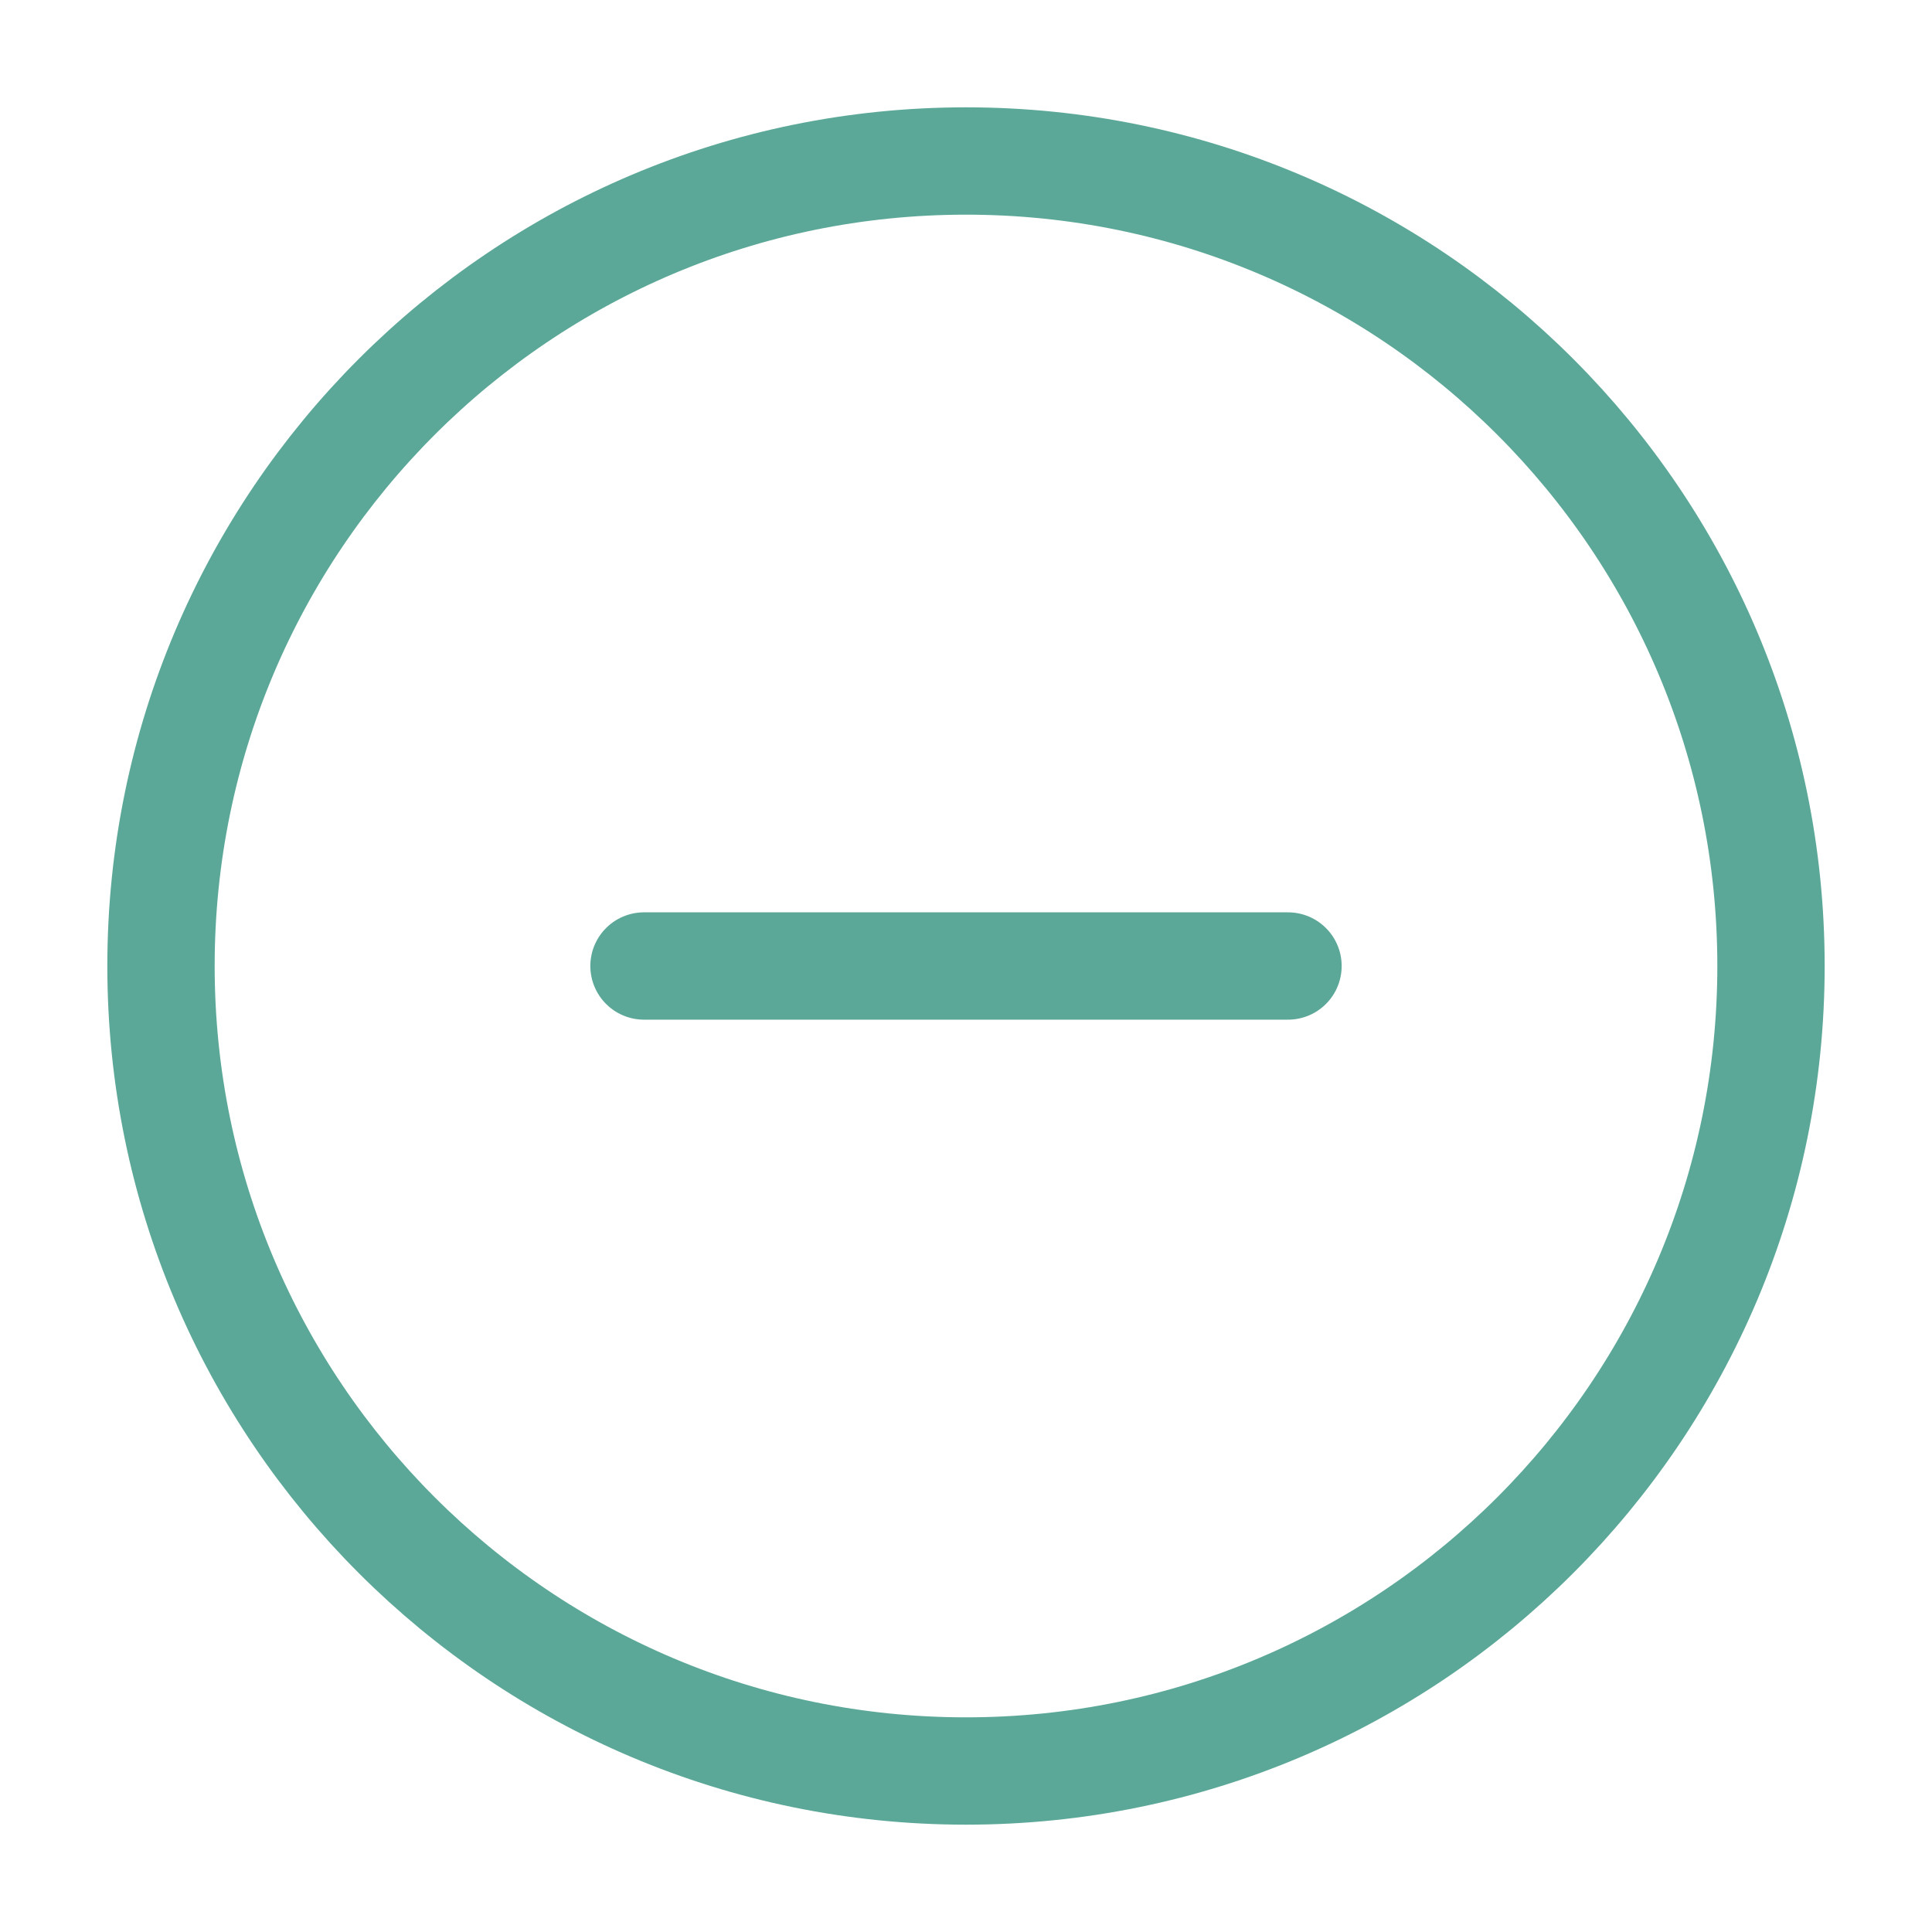
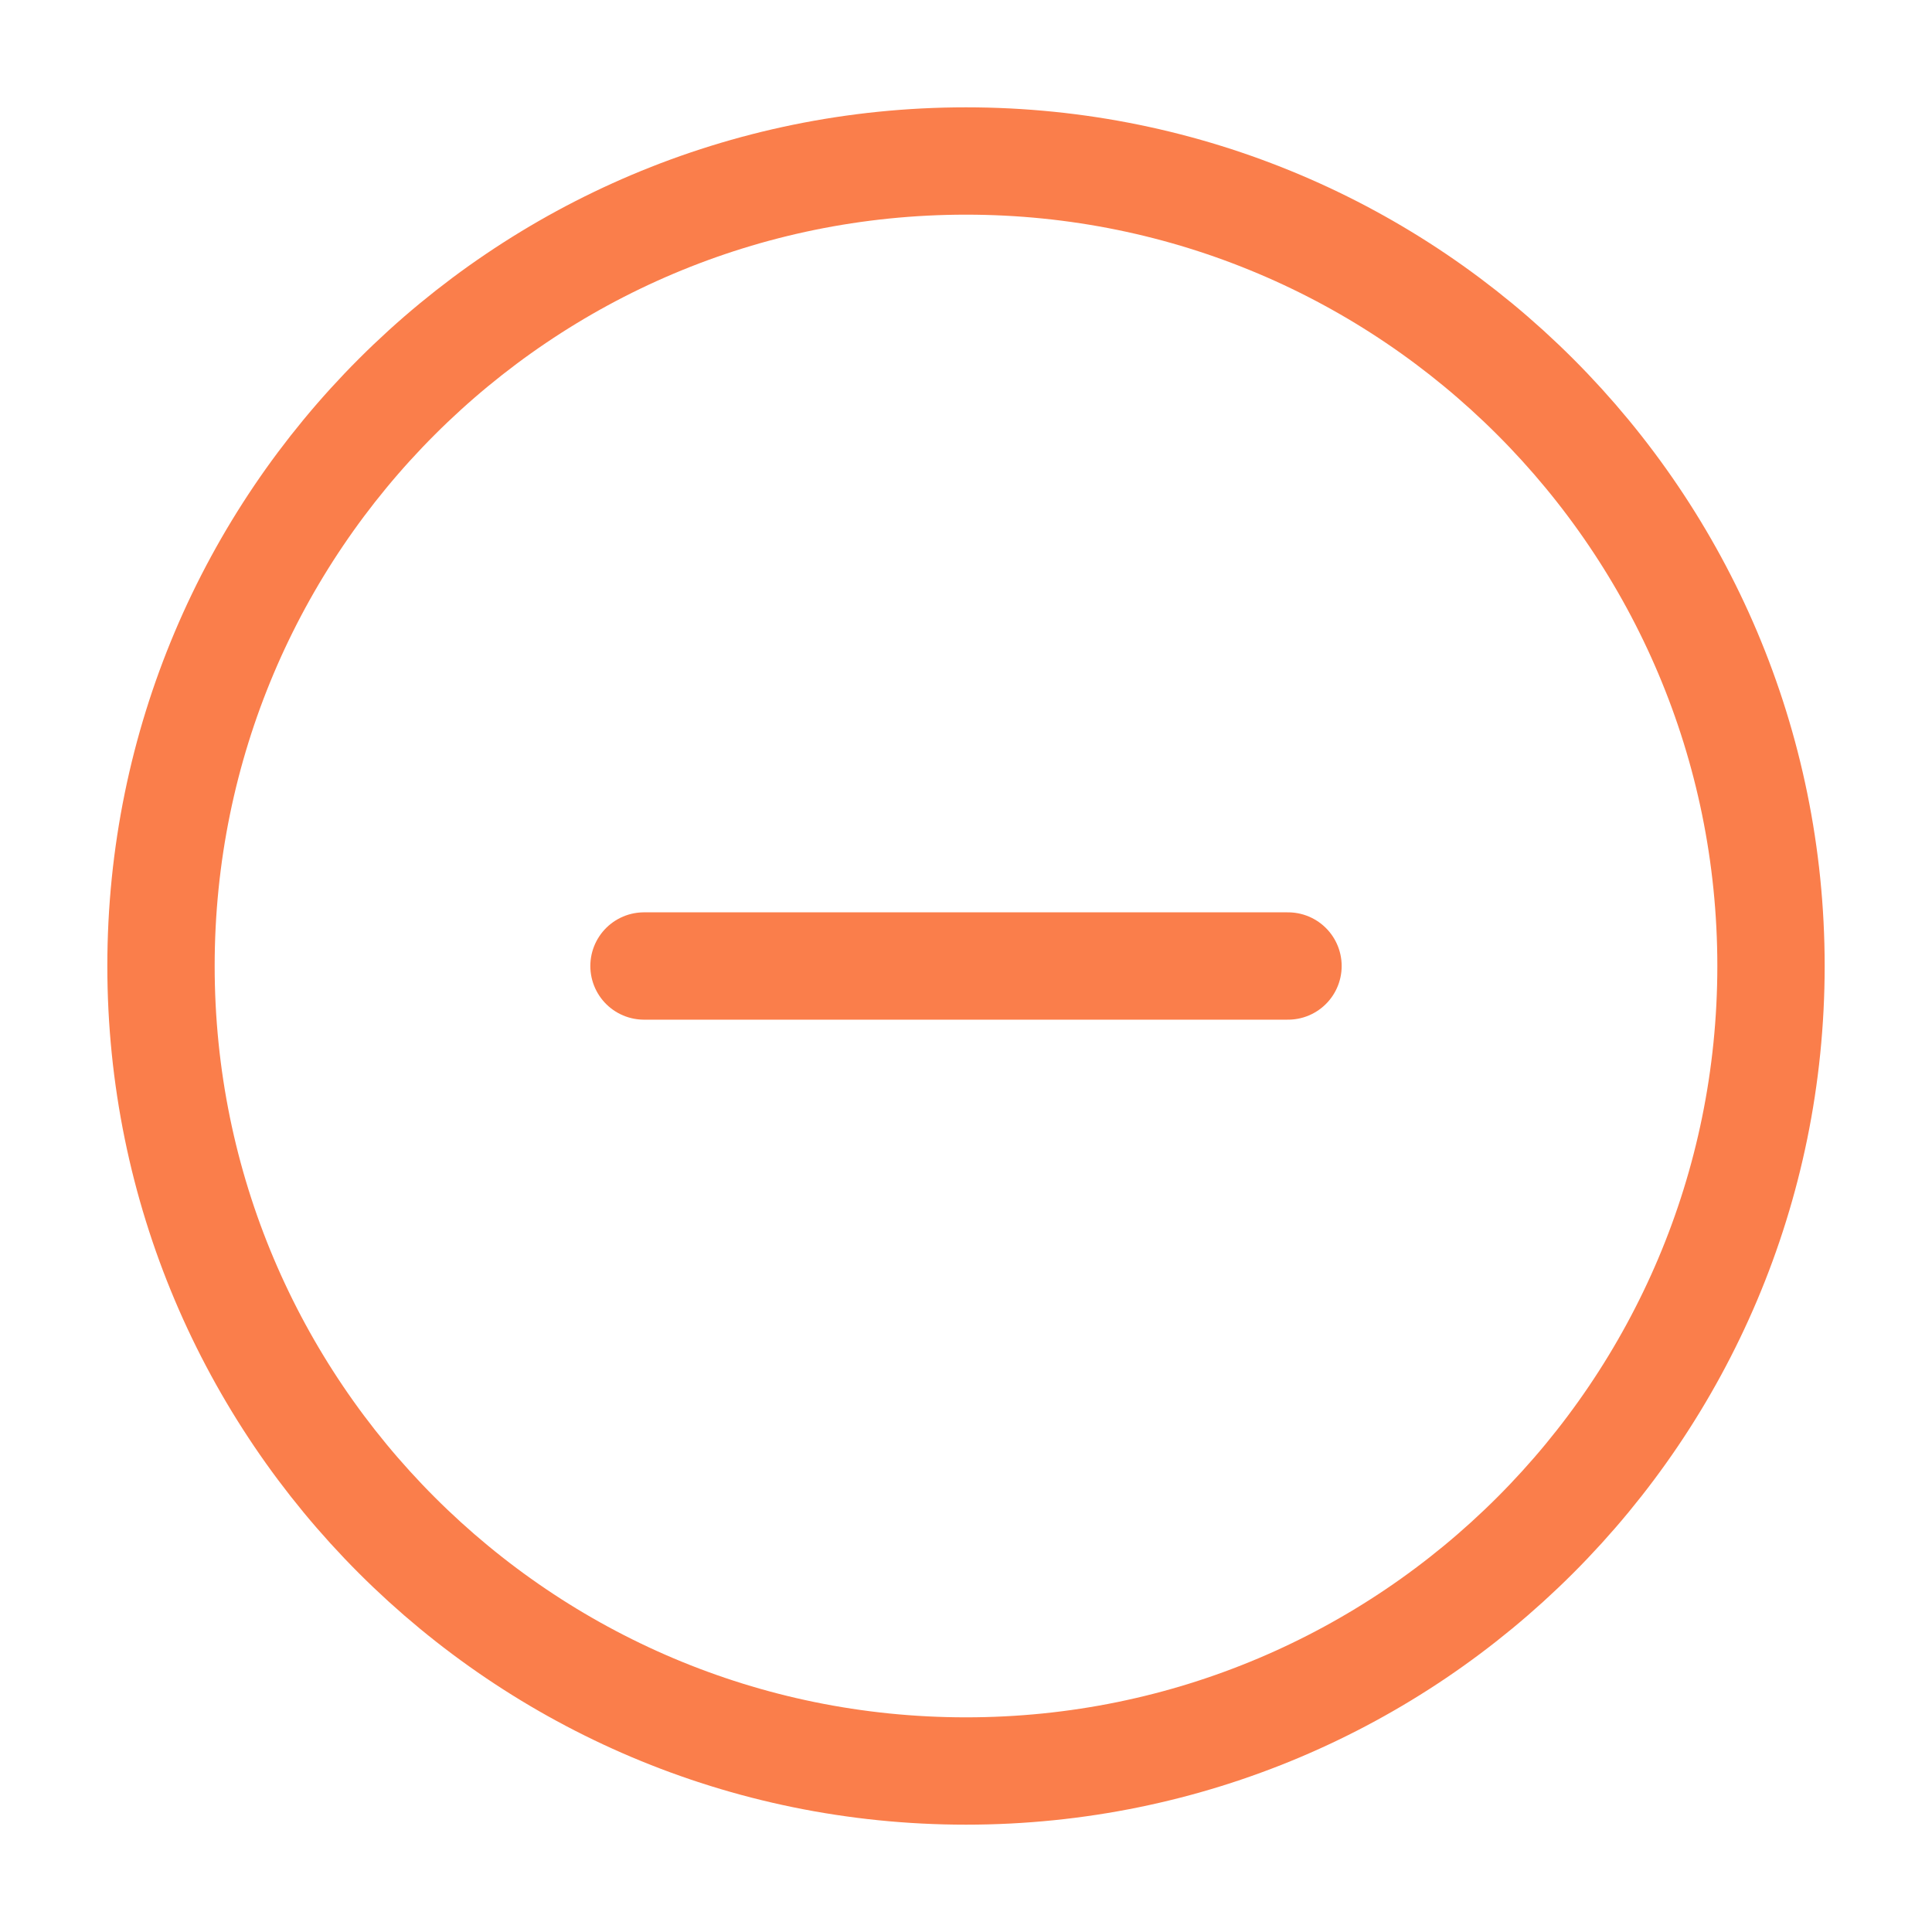
<svg xmlns="http://www.w3.org/2000/svg" width="36" height="36" viewBox="0 0 36 36" fill="none">
-   <path d="M18 33C26.284 33 33 26.284 33 18C33 9.716 26.284 3 18 3C9.716 3 3 9.716 3 18C3 26.284 9.716 33 18 33Z" stroke="#5CA898" stroke-width="2" stroke-linecap="round" stroke-linejoin="round" />
-   <path d="M12 18H24" stroke="#5CA898" stroke-width="2" stroke-linecap="round" stroke-linejoin="round" />
+   <path d="M18 33C26.284 33 33 26.284 33 18C33 9.716 26.284 3 18 3C9.716 3 3 9.716 3 18C3 26.284 9.716 33 18 33Z" stroke="#FA7E4B" stroke-width="2" stroke-linecap="round" stroke-linejoin="round" />
+   <path d="M12 18H24" stroke="#FA7E4B" stroke-width="2" stroke-linecap="round" stroke-linejoin="round" />
</svg>
